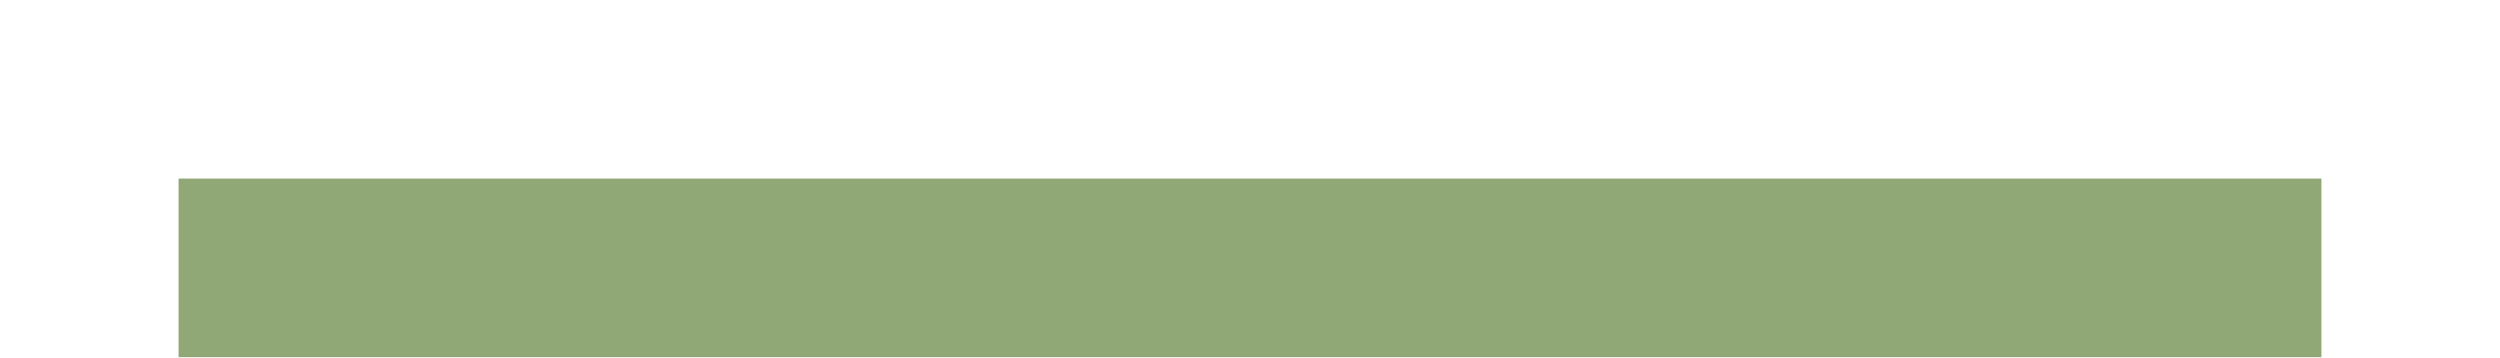
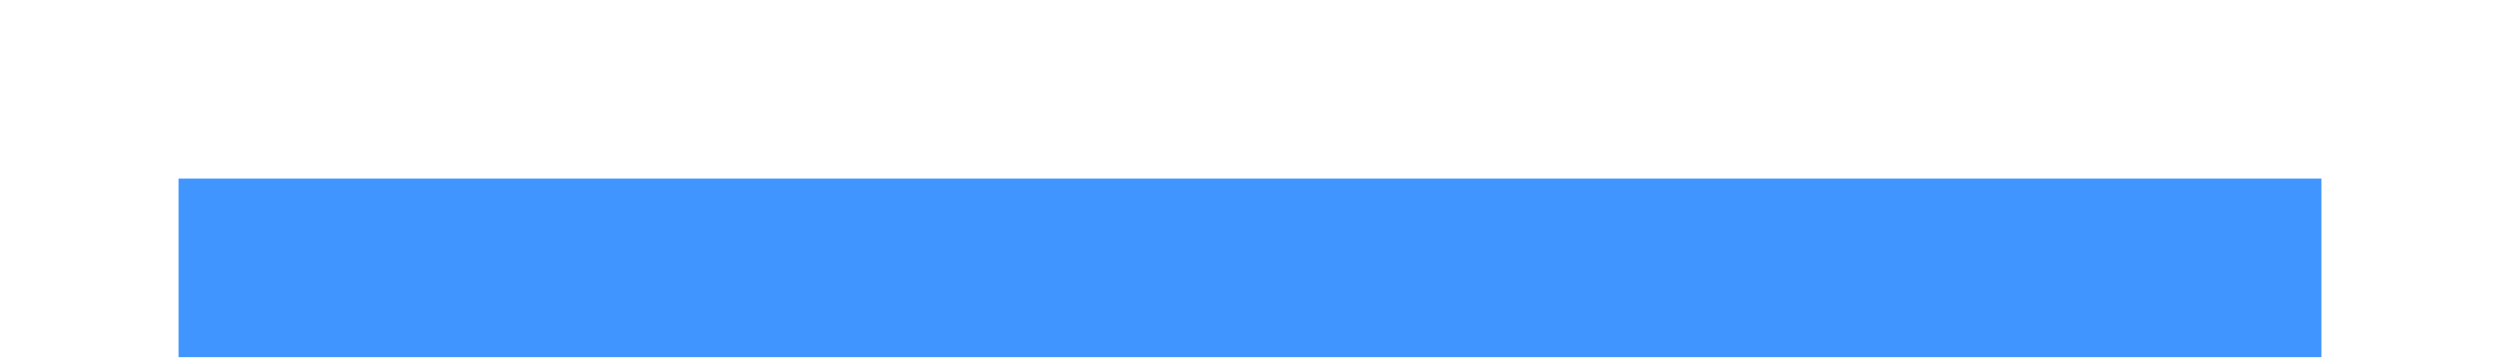
<svg xmlns="http://www.w3.org/2000/svg" width="28" height="4" id="svg11300" version="1.0" style="display:inline;enable-background:new">
  <defs id="defs3" />
  <g style="display:inline" id="layer1" transform="translate(0,-296)">
-     <rect style="opacity:1;fill:#8fa876;fill-opacity:1;stroke:none" id="rect4270-9" width="24" height="2" x="2" y="298" />
+     <rect style="opacity:1;fill:#4095ff;fill-opacity:1;stroke:none" id="rect4270-9" width="24" height="2" x="2" y="298" />
  </g>
</svg>
